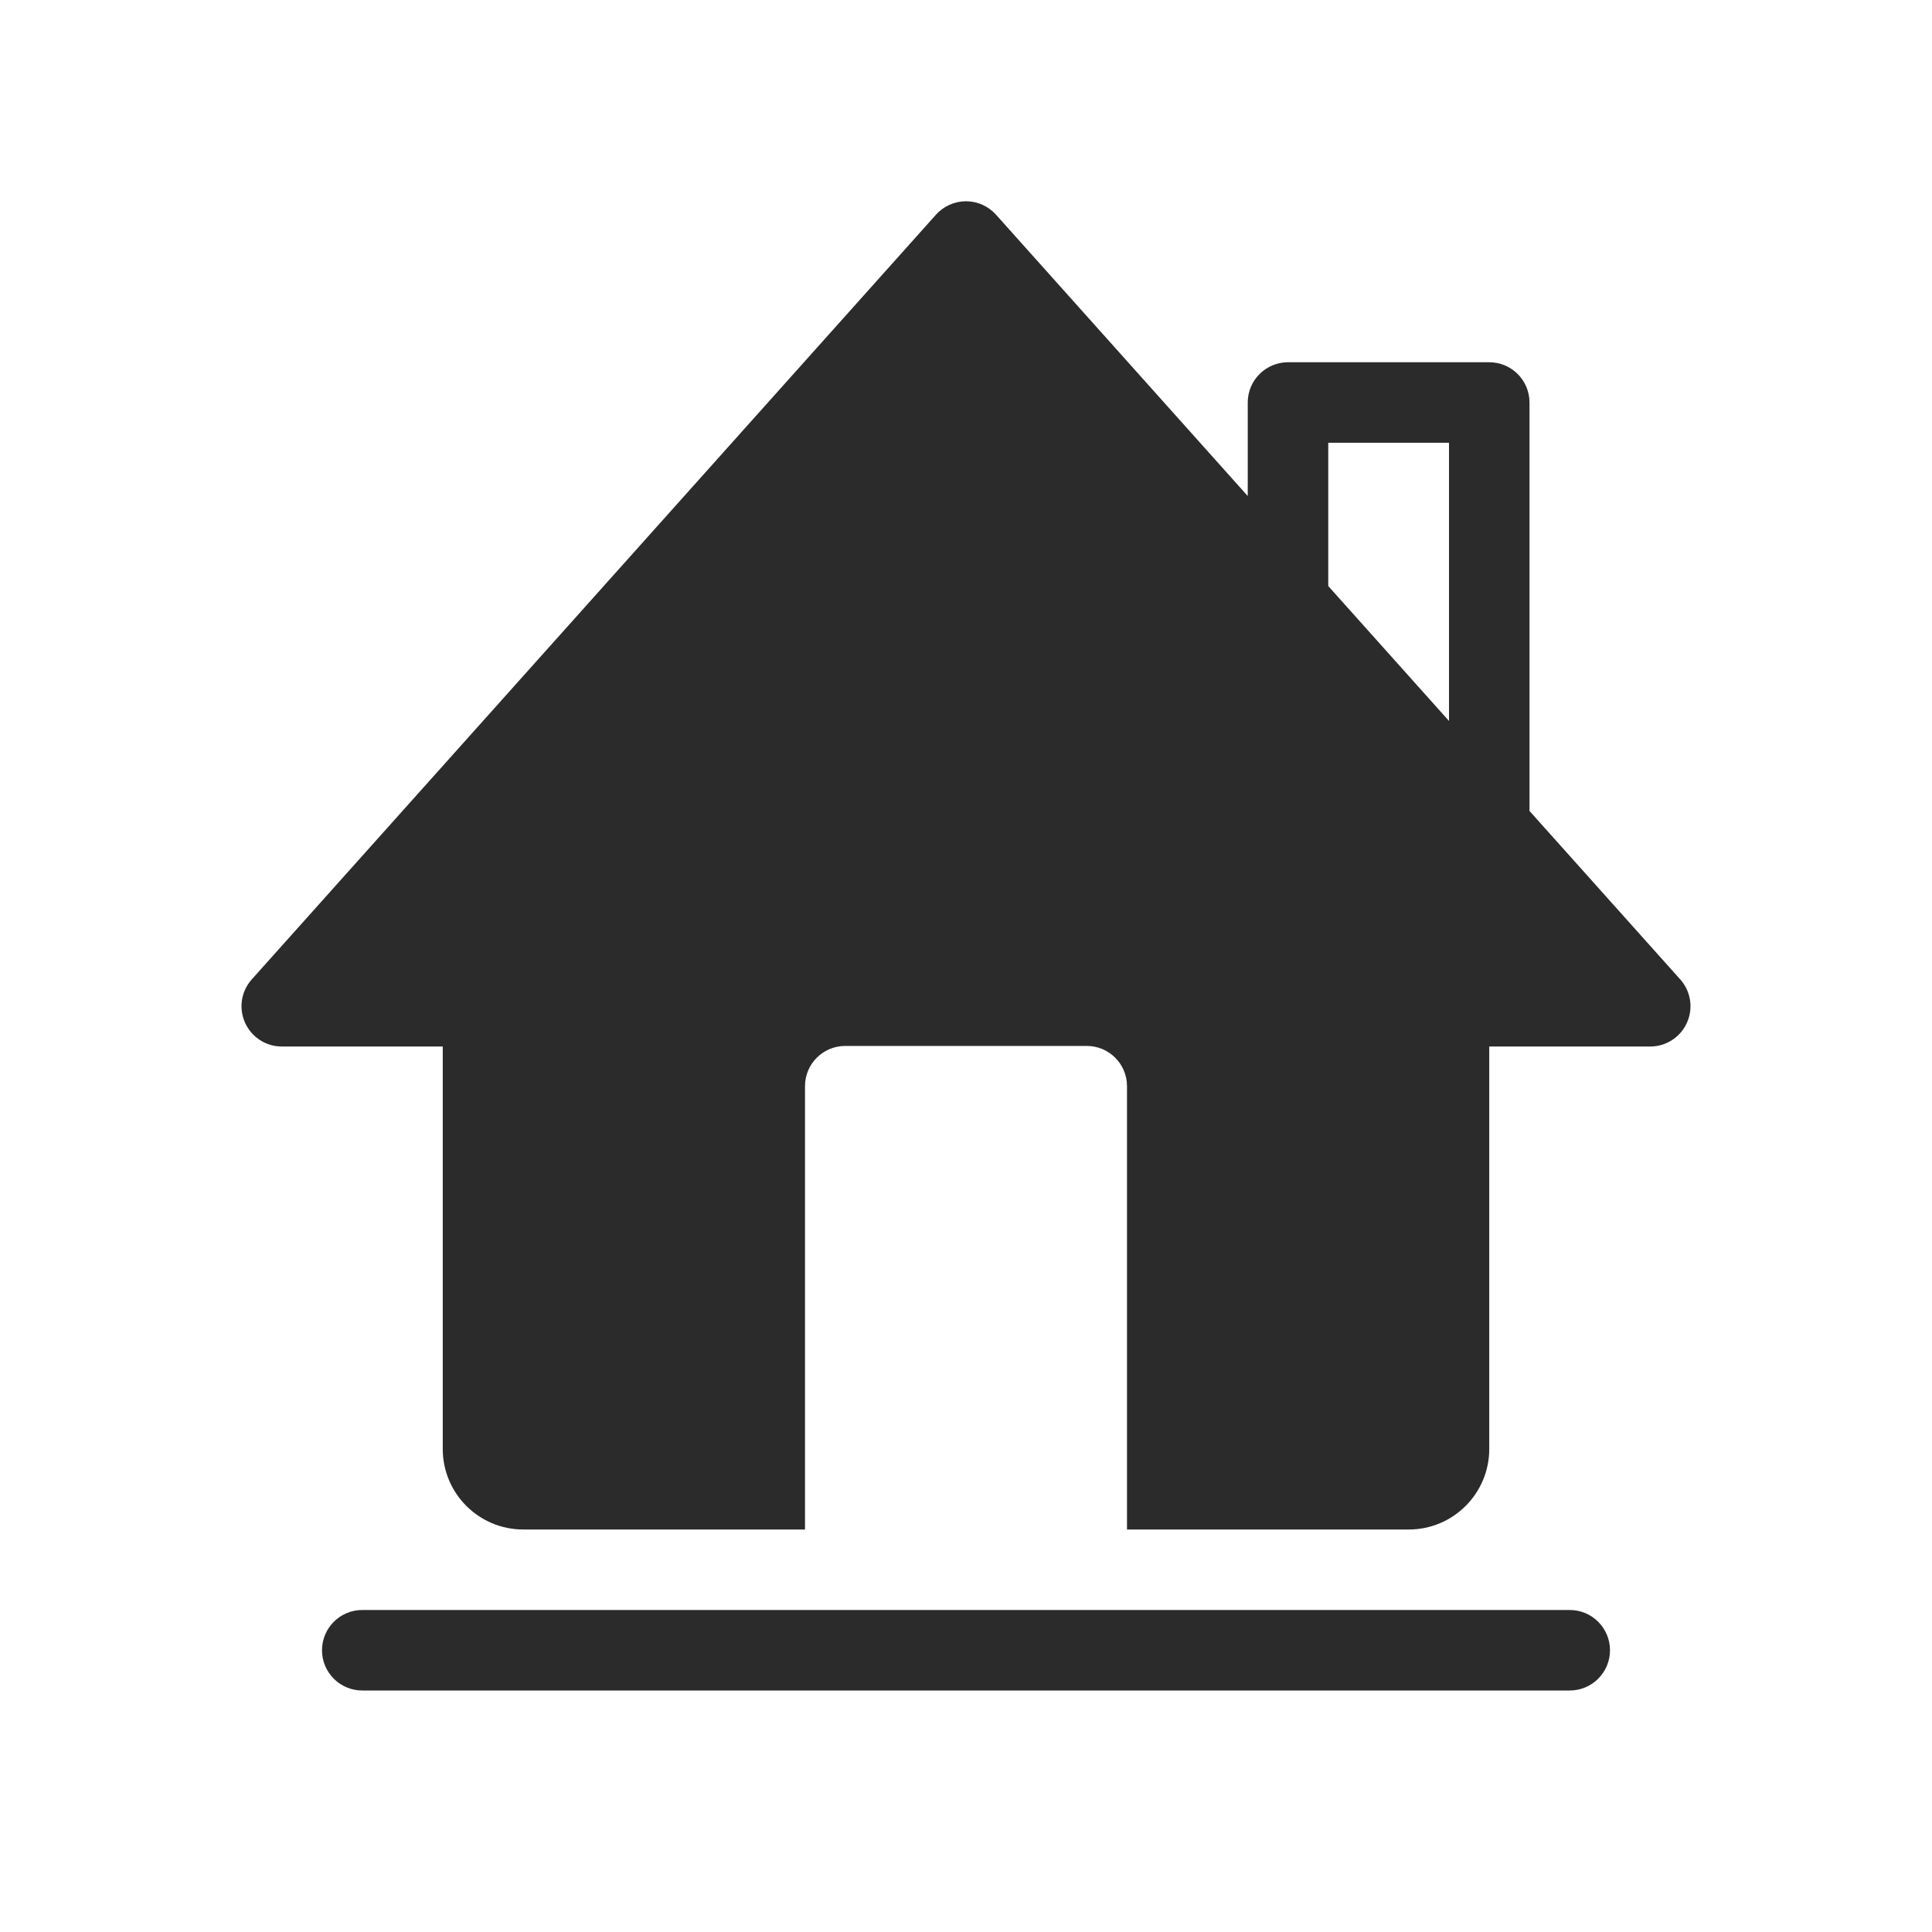
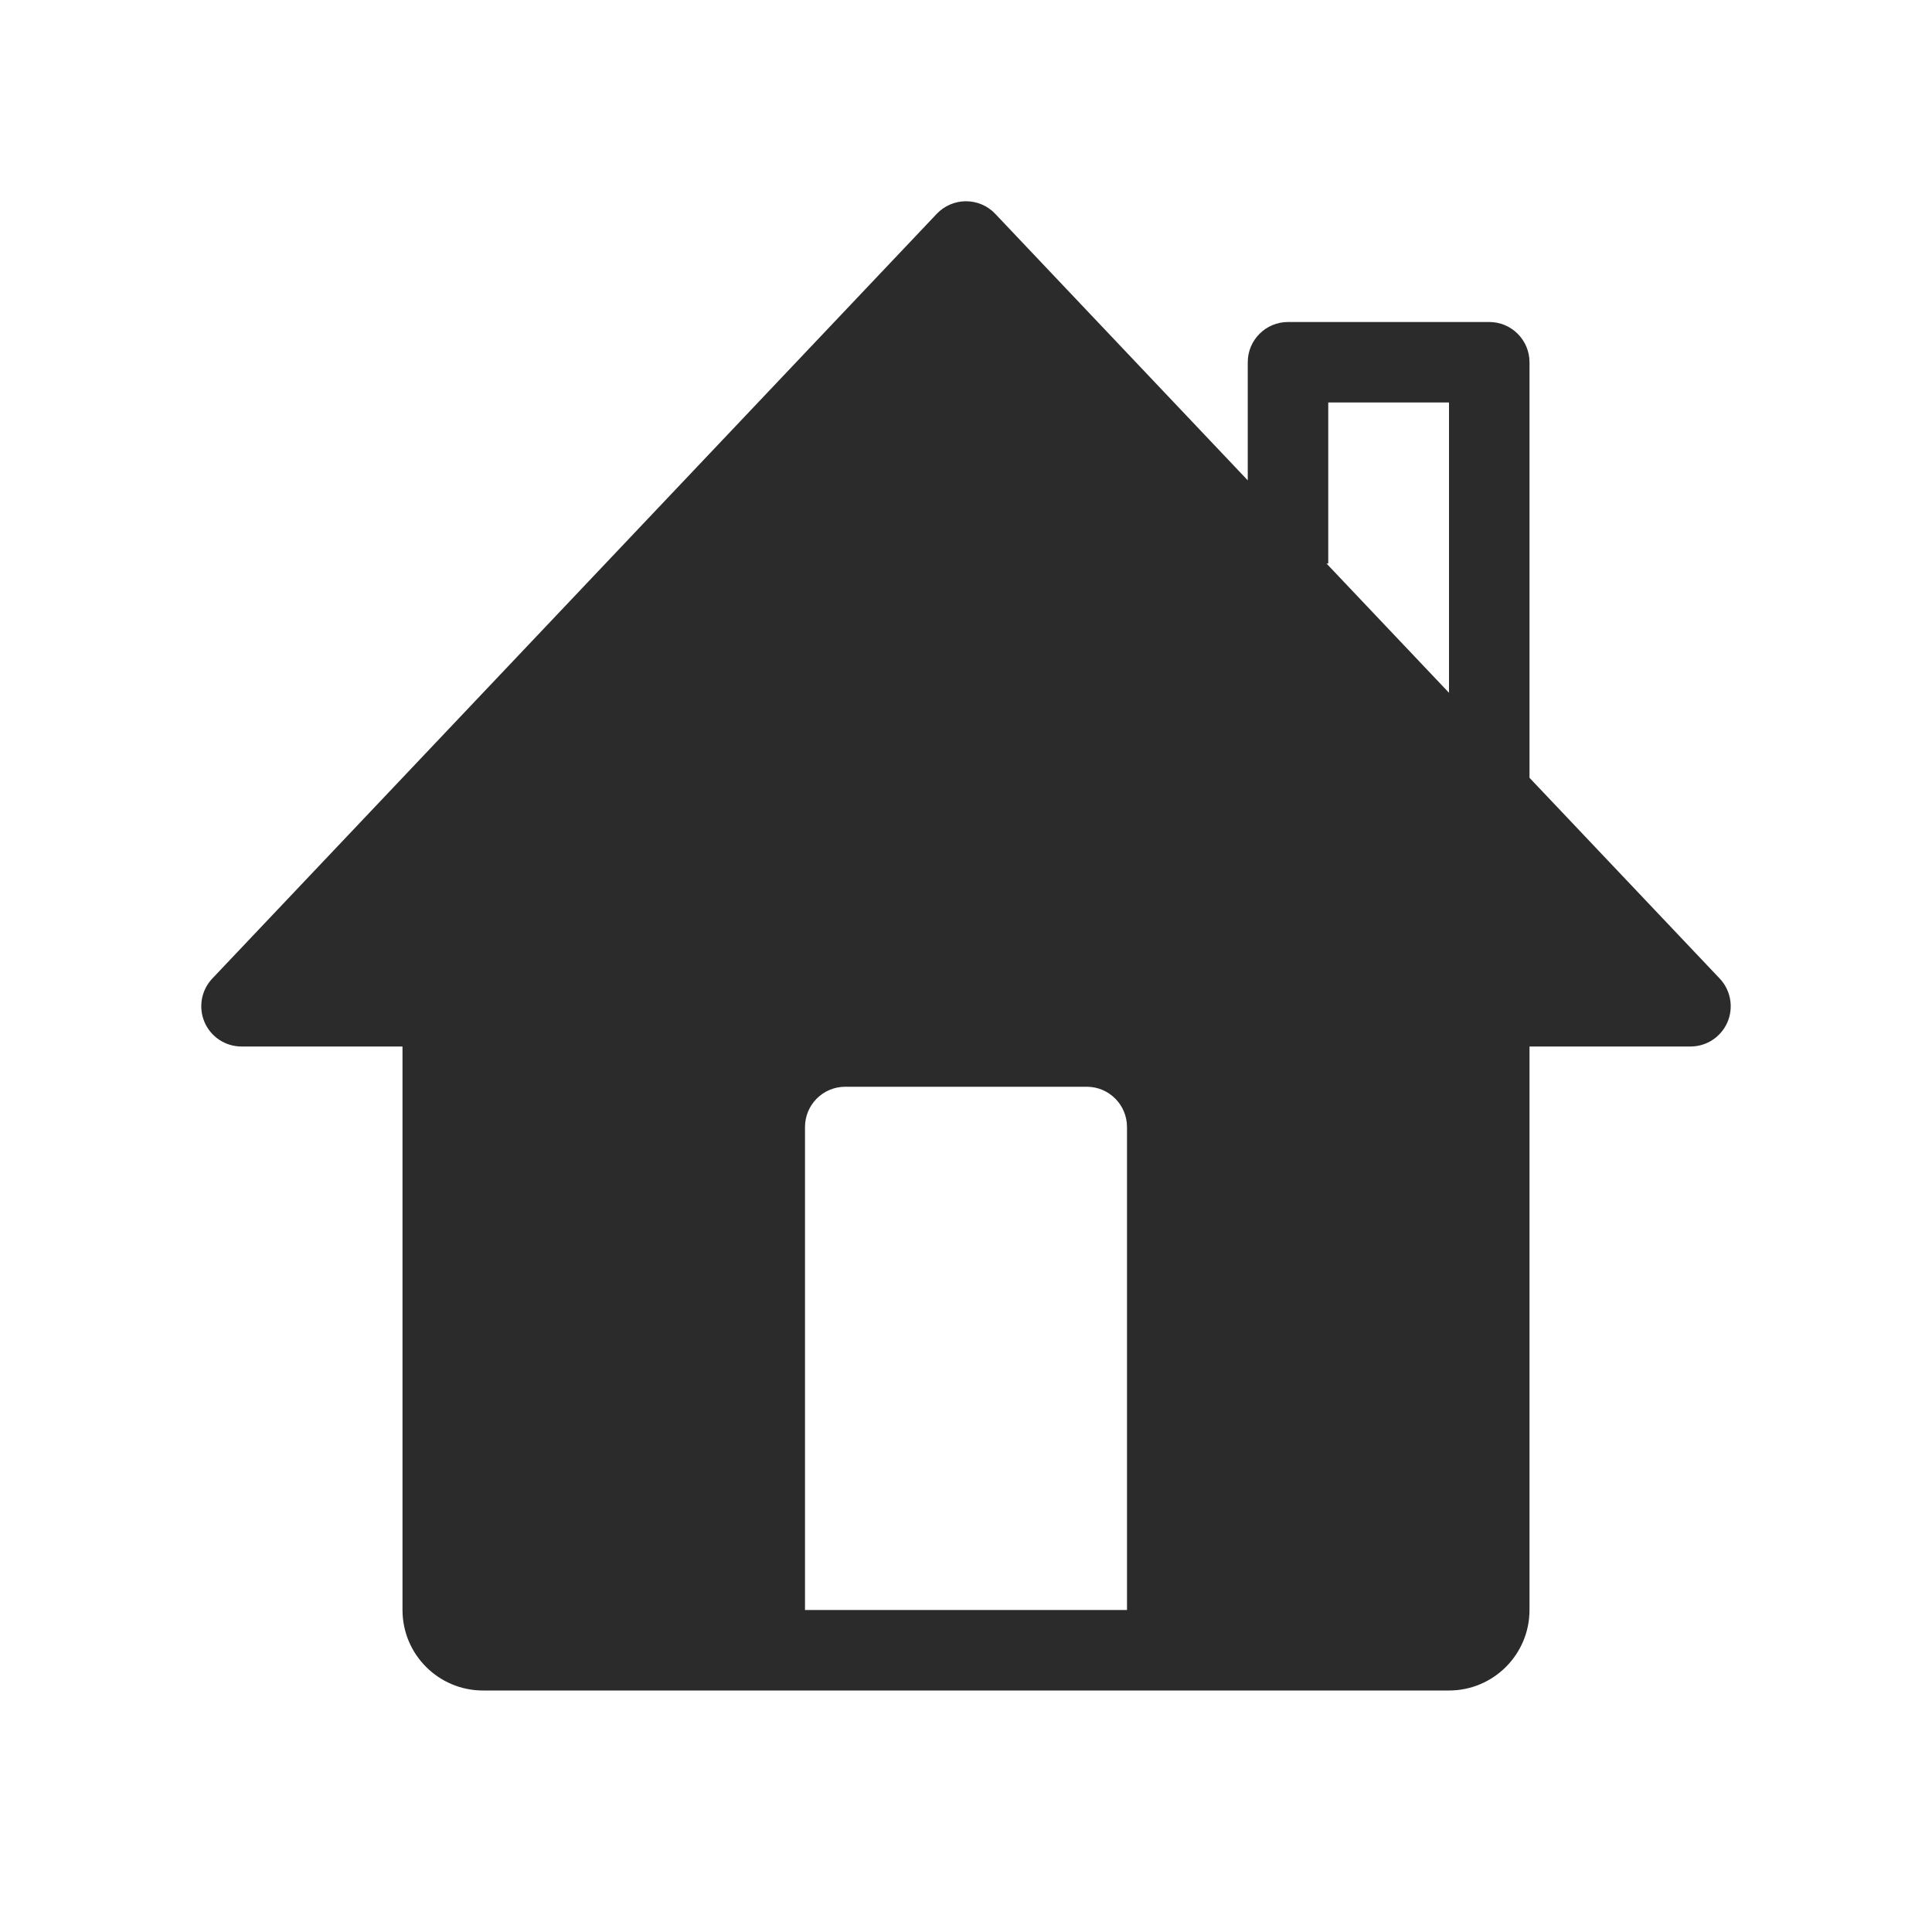
<svg xmlns="http://www.w3.org/2000/svg" width="24" height="24" viewBox="0 0 24 24" fill="none">
-   <path fill-rule="evenodd" clip-rule="evenodd" d="M12.373 2.667C12.278 2.561 12.142 2.5 12 2.5C11.858 2.5 11.722 2.561 11.627 2.667L3.127 12.167C2.996 12.314 2.963 12.524 3.044 12.704C3.124 12.884 3.303 13 3.5 13H5.5V18C5.5 18.552 5.948 19 6.5 19H10V13.493C10 13.216 10.224 12.993 10.5 12.993H13.5C13.776 12.993 14 13.216 14 13.493V19H17.5C18.052 19 18.5 18.552 18.5 18V13H20.5C20.697 13 20.876 12.884 20.956 12.704C21.037 12.524 21.004 12.314 20.873 12.167L19 10.074V5C19 4.724 18.776 4.5 18.5 4.5H16C15.724 4.5 15.5 4.724 15.5 5V6.162L12.373 2.667ZM16.5 7.28L18 8.956V5.5H16.5V7.28ZM4 20.5C4 20.224 4.224 20 4.5 20H19.5C19.776 20 20 20.224 20 20.5C20 20.776 19.776 21 19.5 21H4.5C4.224 21 4 20.776 4 20.5Z" fill="#2B2B2C" />
+   <path fill-rule="evenodd" clip-rule="evenodd" d="M12.363 2.656C12.269 2.556 12.137 2.5 12 2.5C11.863 2.5 11.732 2.556 11.637 2.656L2.637 12.156C2.5 12.301 2.462 12.514 2.541 12.698C2.62 12.881 2.8 13 3 13H5V20C5 20.552 5.448 21 6 21H18C18.552 21 19 20.552 19 20V13H21C21.2 13 21.38 12.881 21.459 12.698C21.538 12.514 21.5 12.301 21.363 12.156L19 9.662V4.5C19 4.224 18.776 4 18.5 4H16C15.724 4 15.5 4.224 15.5 4.5V5.967L12.363 2.656ZM16.478 7L18 8.606V5H16.5V7H16.478ZM14 14V20H10V14C10 13.724 10.224 13.5 10.5 13.5H13.5C13.776 13.5 14 13.724 14 14Z" fill="#2B2B2C" />
</svg>
